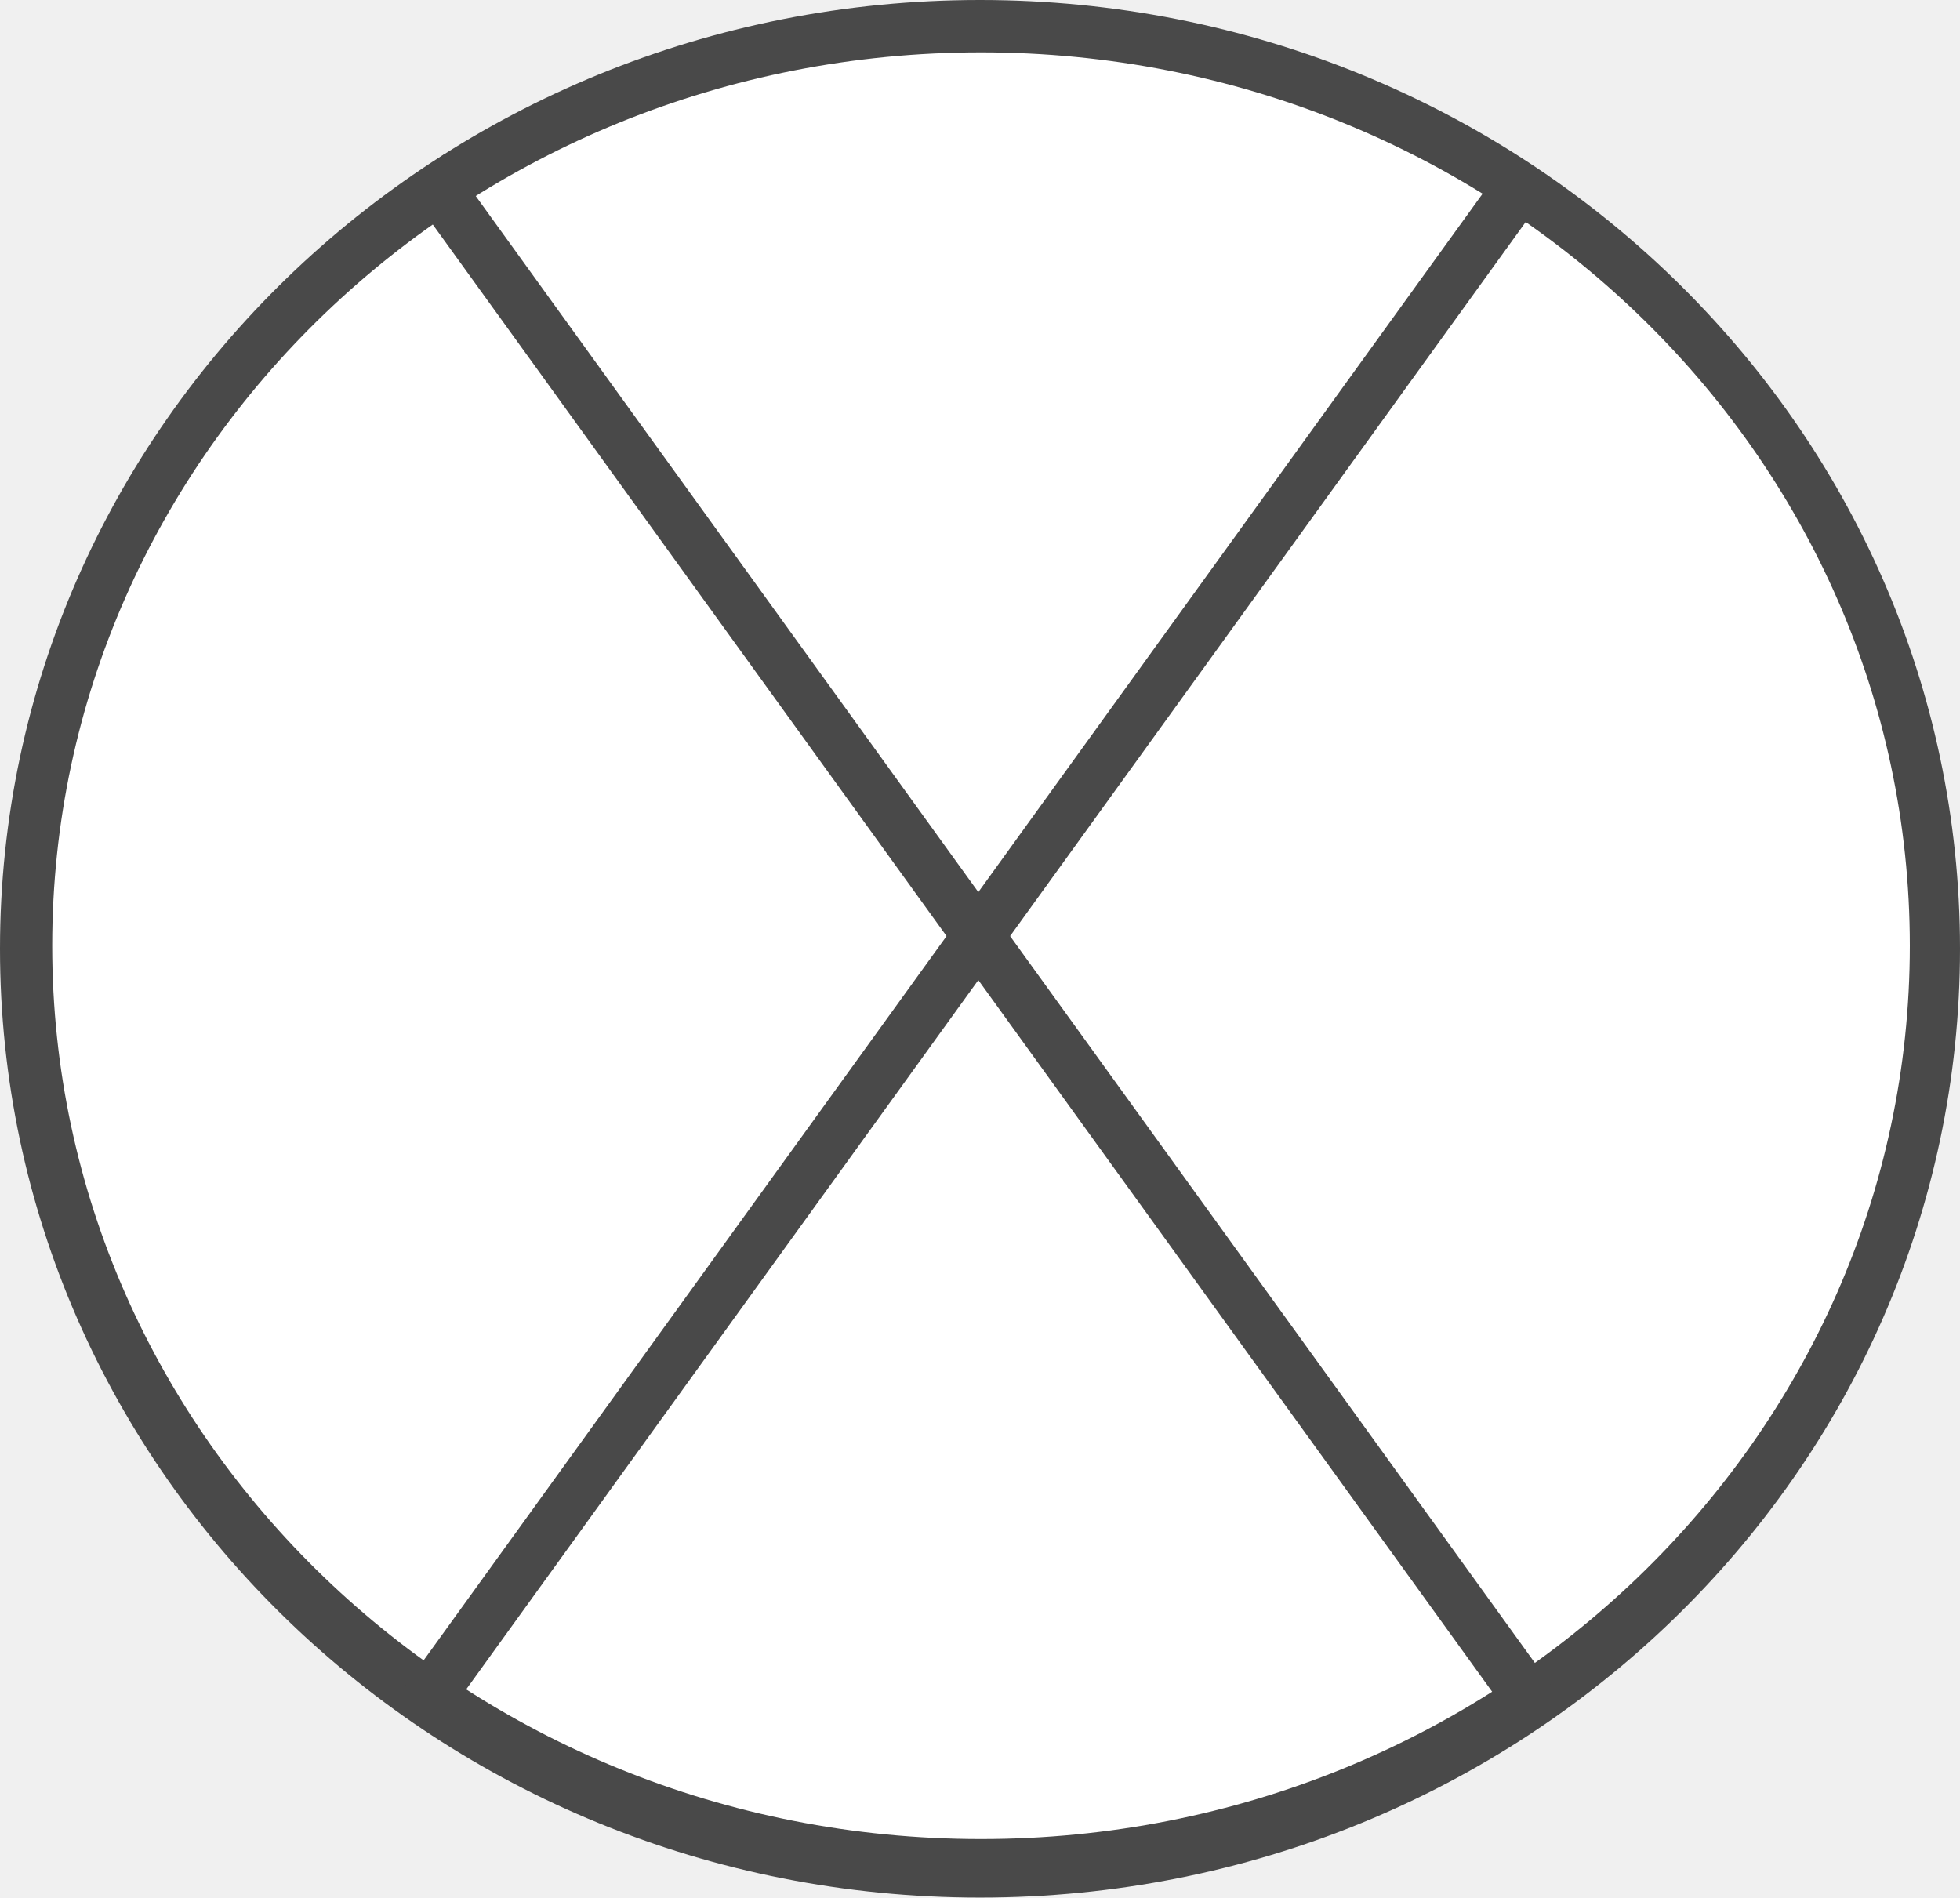
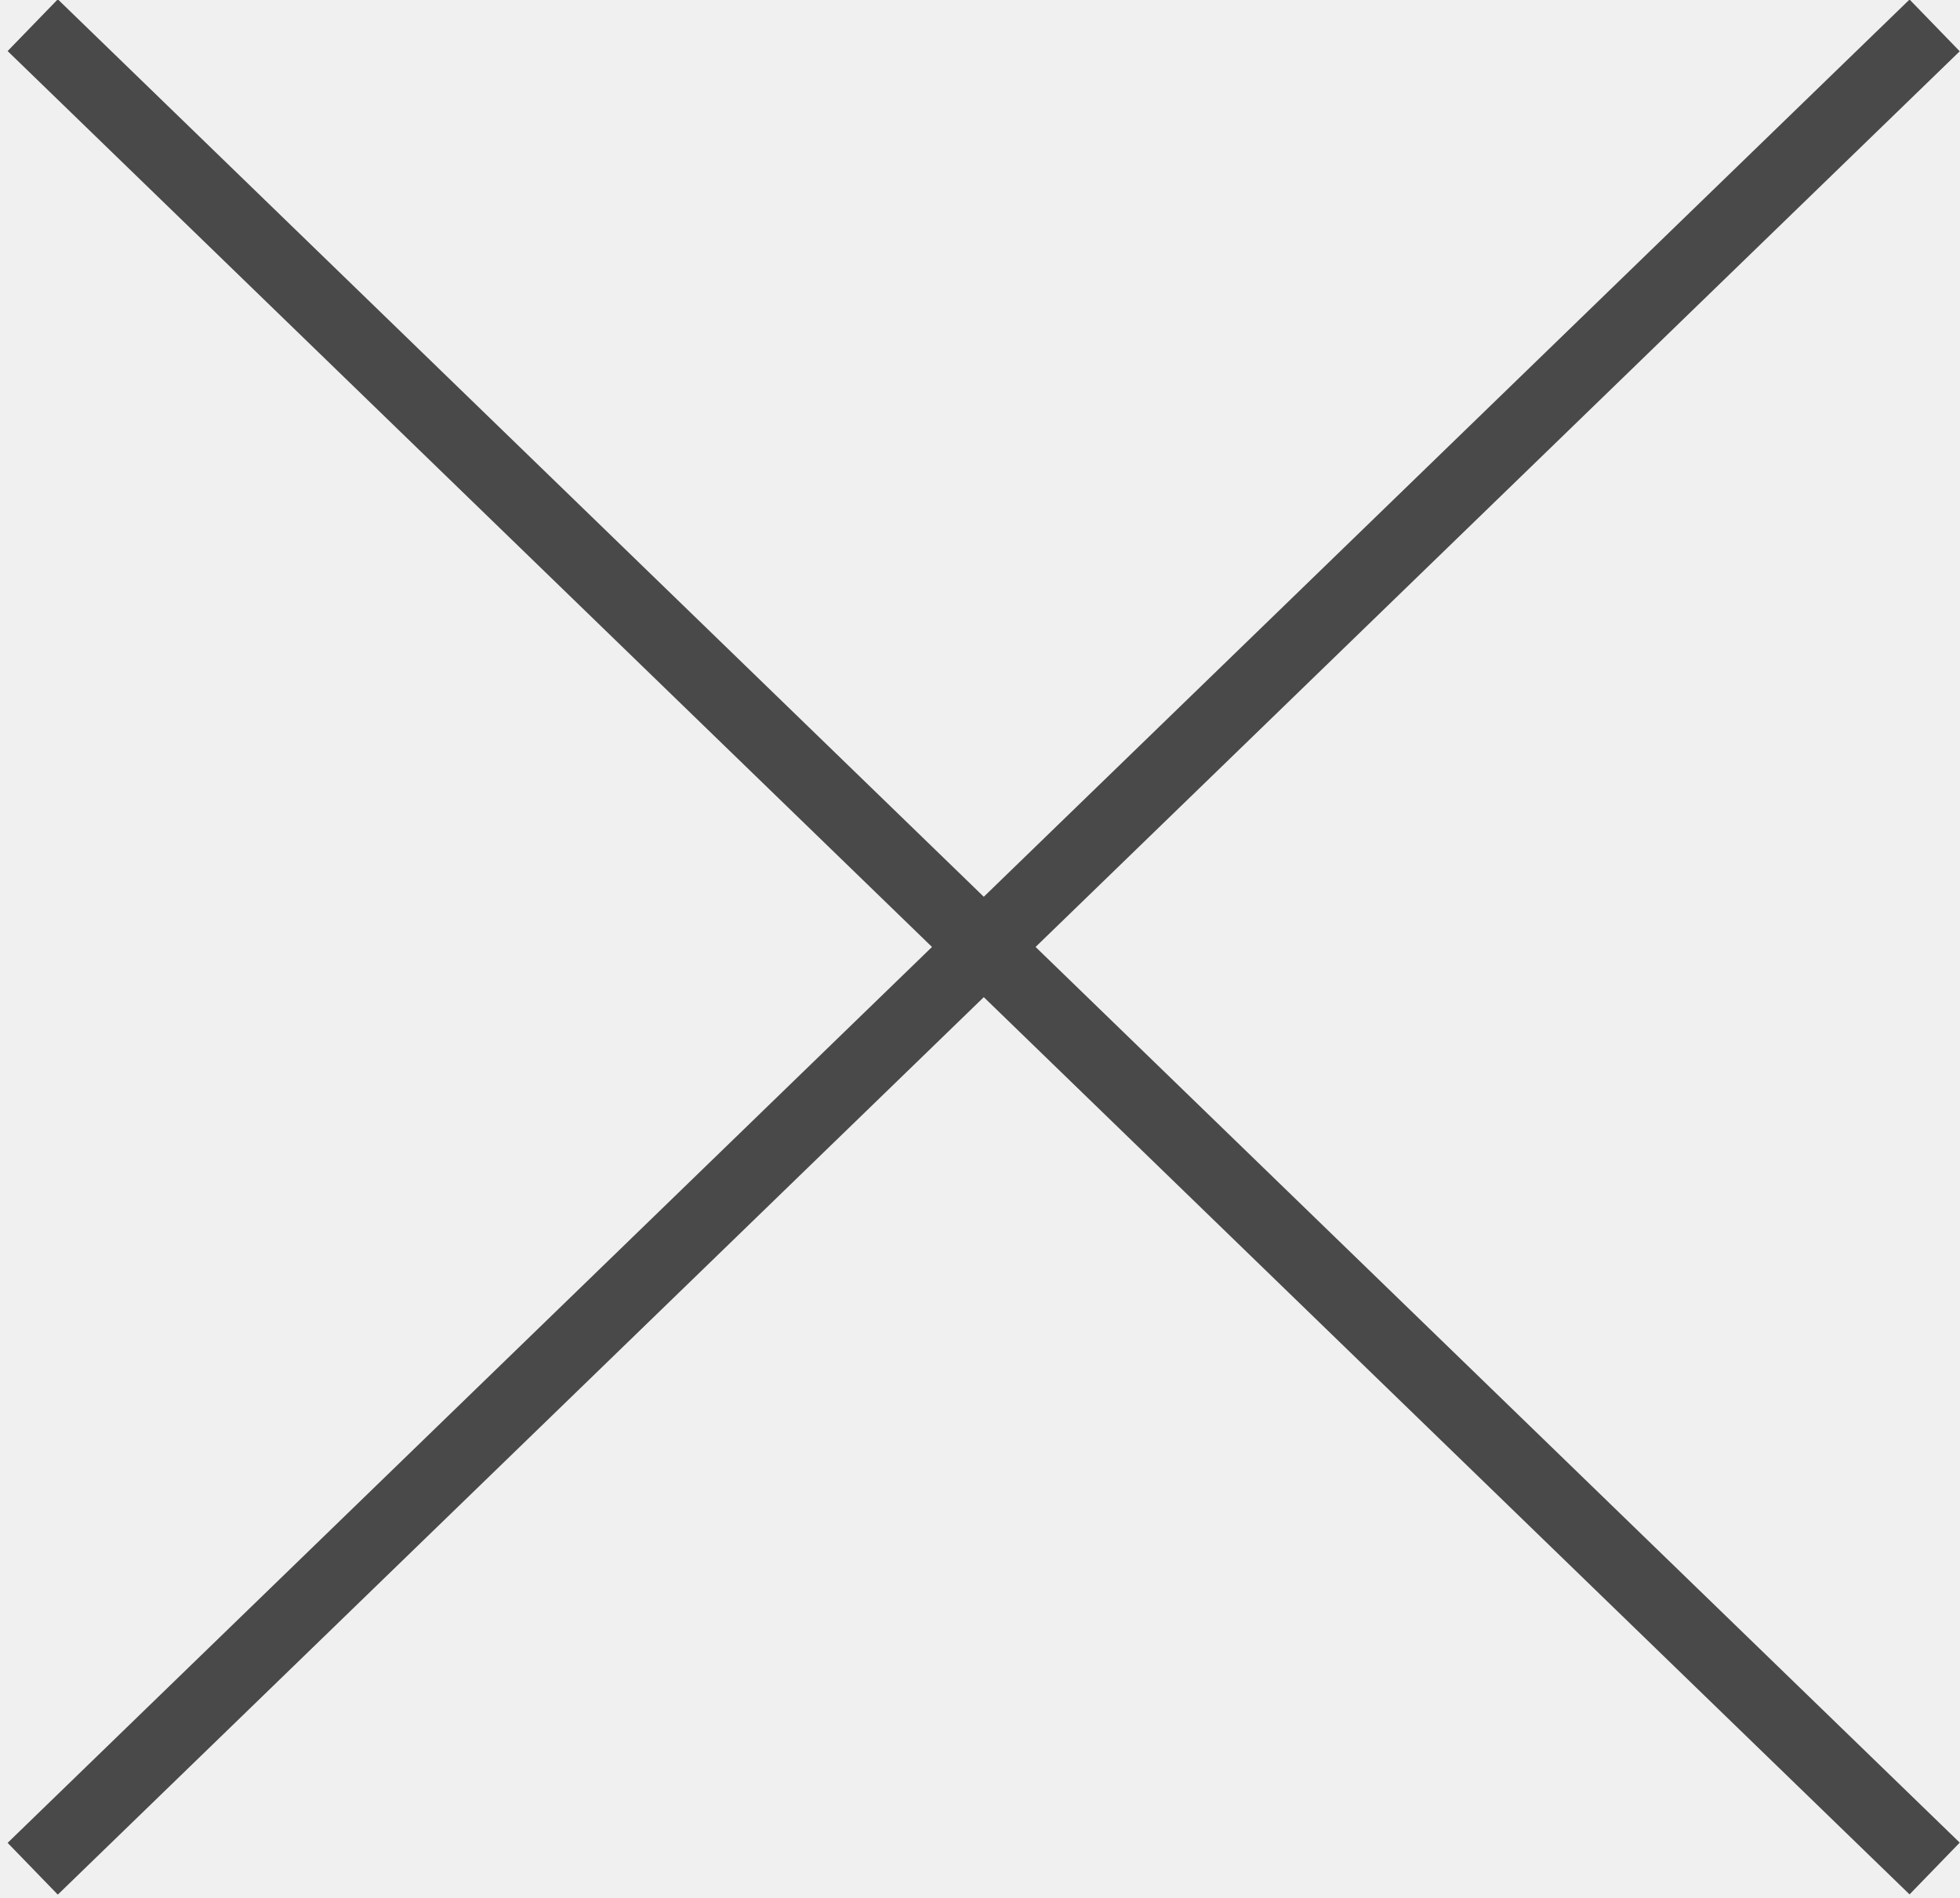
- <svg xmlns="http://www.w3.org/2000/svg" id="Calque_1" data-name="Calque 1" viewBox="0 0 636.24 616">
-   <defs>
-     <style>.cls-1{fill:#494949;}.cls-2{fill:#fff;}</style>
-   </defs>
-   <ellipse class="cls-1" cx="318.12" cy="308" rx="318.12" ry="308" />
-   <ellipse class="cls-2" cx="318.45" cy="307" rx="301.5" ry="290" />
-   <rect class="cls-1" x="10.34" y="295.5" width="614.47" height="16.72" transform="translate(378.01 -131.5) rotate(54.17)" />
-   <rect class="cls-1" x="10.34" y="295.5" width="614.47" height="16.72" transform="translate(749.84 224.27) rotate(125.83)" />
+ <svg xmlns="http://www.w3.org/2000/svg" version="1.1" id="Calque_1" x="0px" y="0px" viewBox="0 0 636.2 616" style="enable-background:new 0 0 636.2 616;" xml:space="preserve">
+   <style type="text/css">
+ 	.st0{fill:#494949;}
+ </style>
+   <rect x="-110.6" y="295.7" transform="matrix(0.7181 -0.696 0.696 0.7181 -123.911 308.8756)" class="st0" width="859.7" height="23.4" />
+   <rect x="307.6" y="-122.5" transform="matrix(0.696 -0.7181 0.7181 0.696 -123.6479 322.7238)" class="st0" width="23.4" height="859.7" />
</svg>
